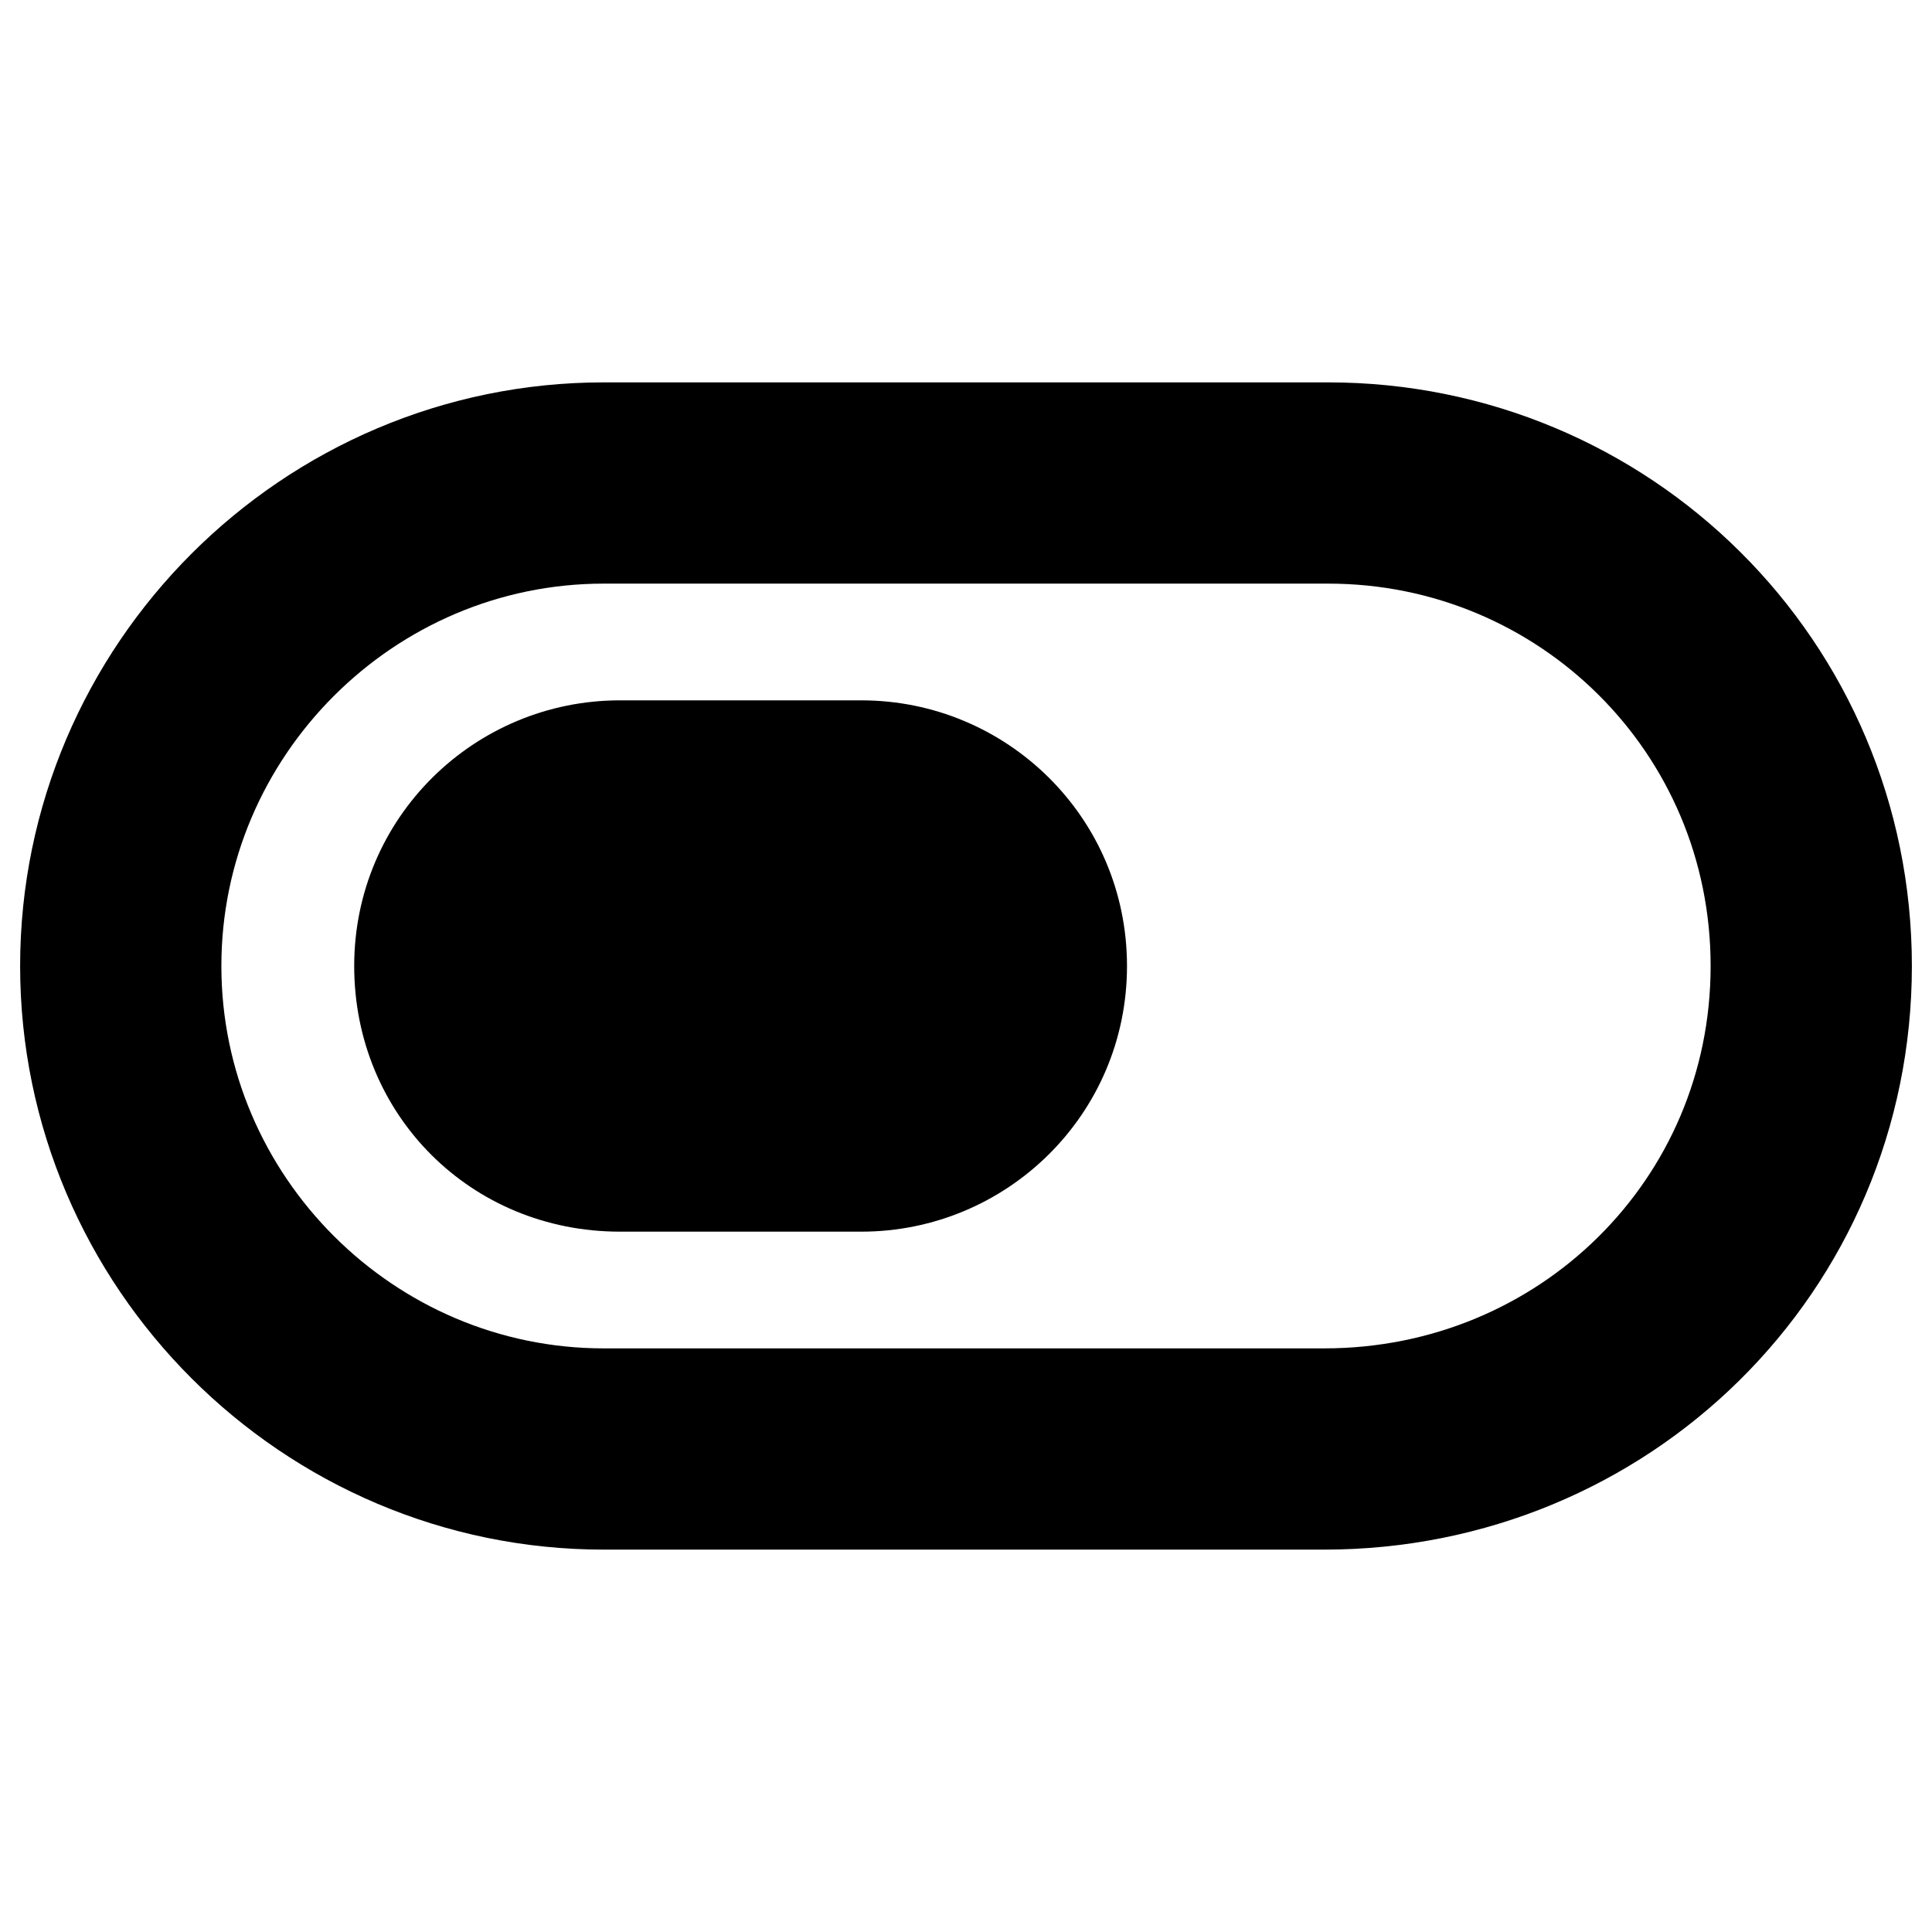
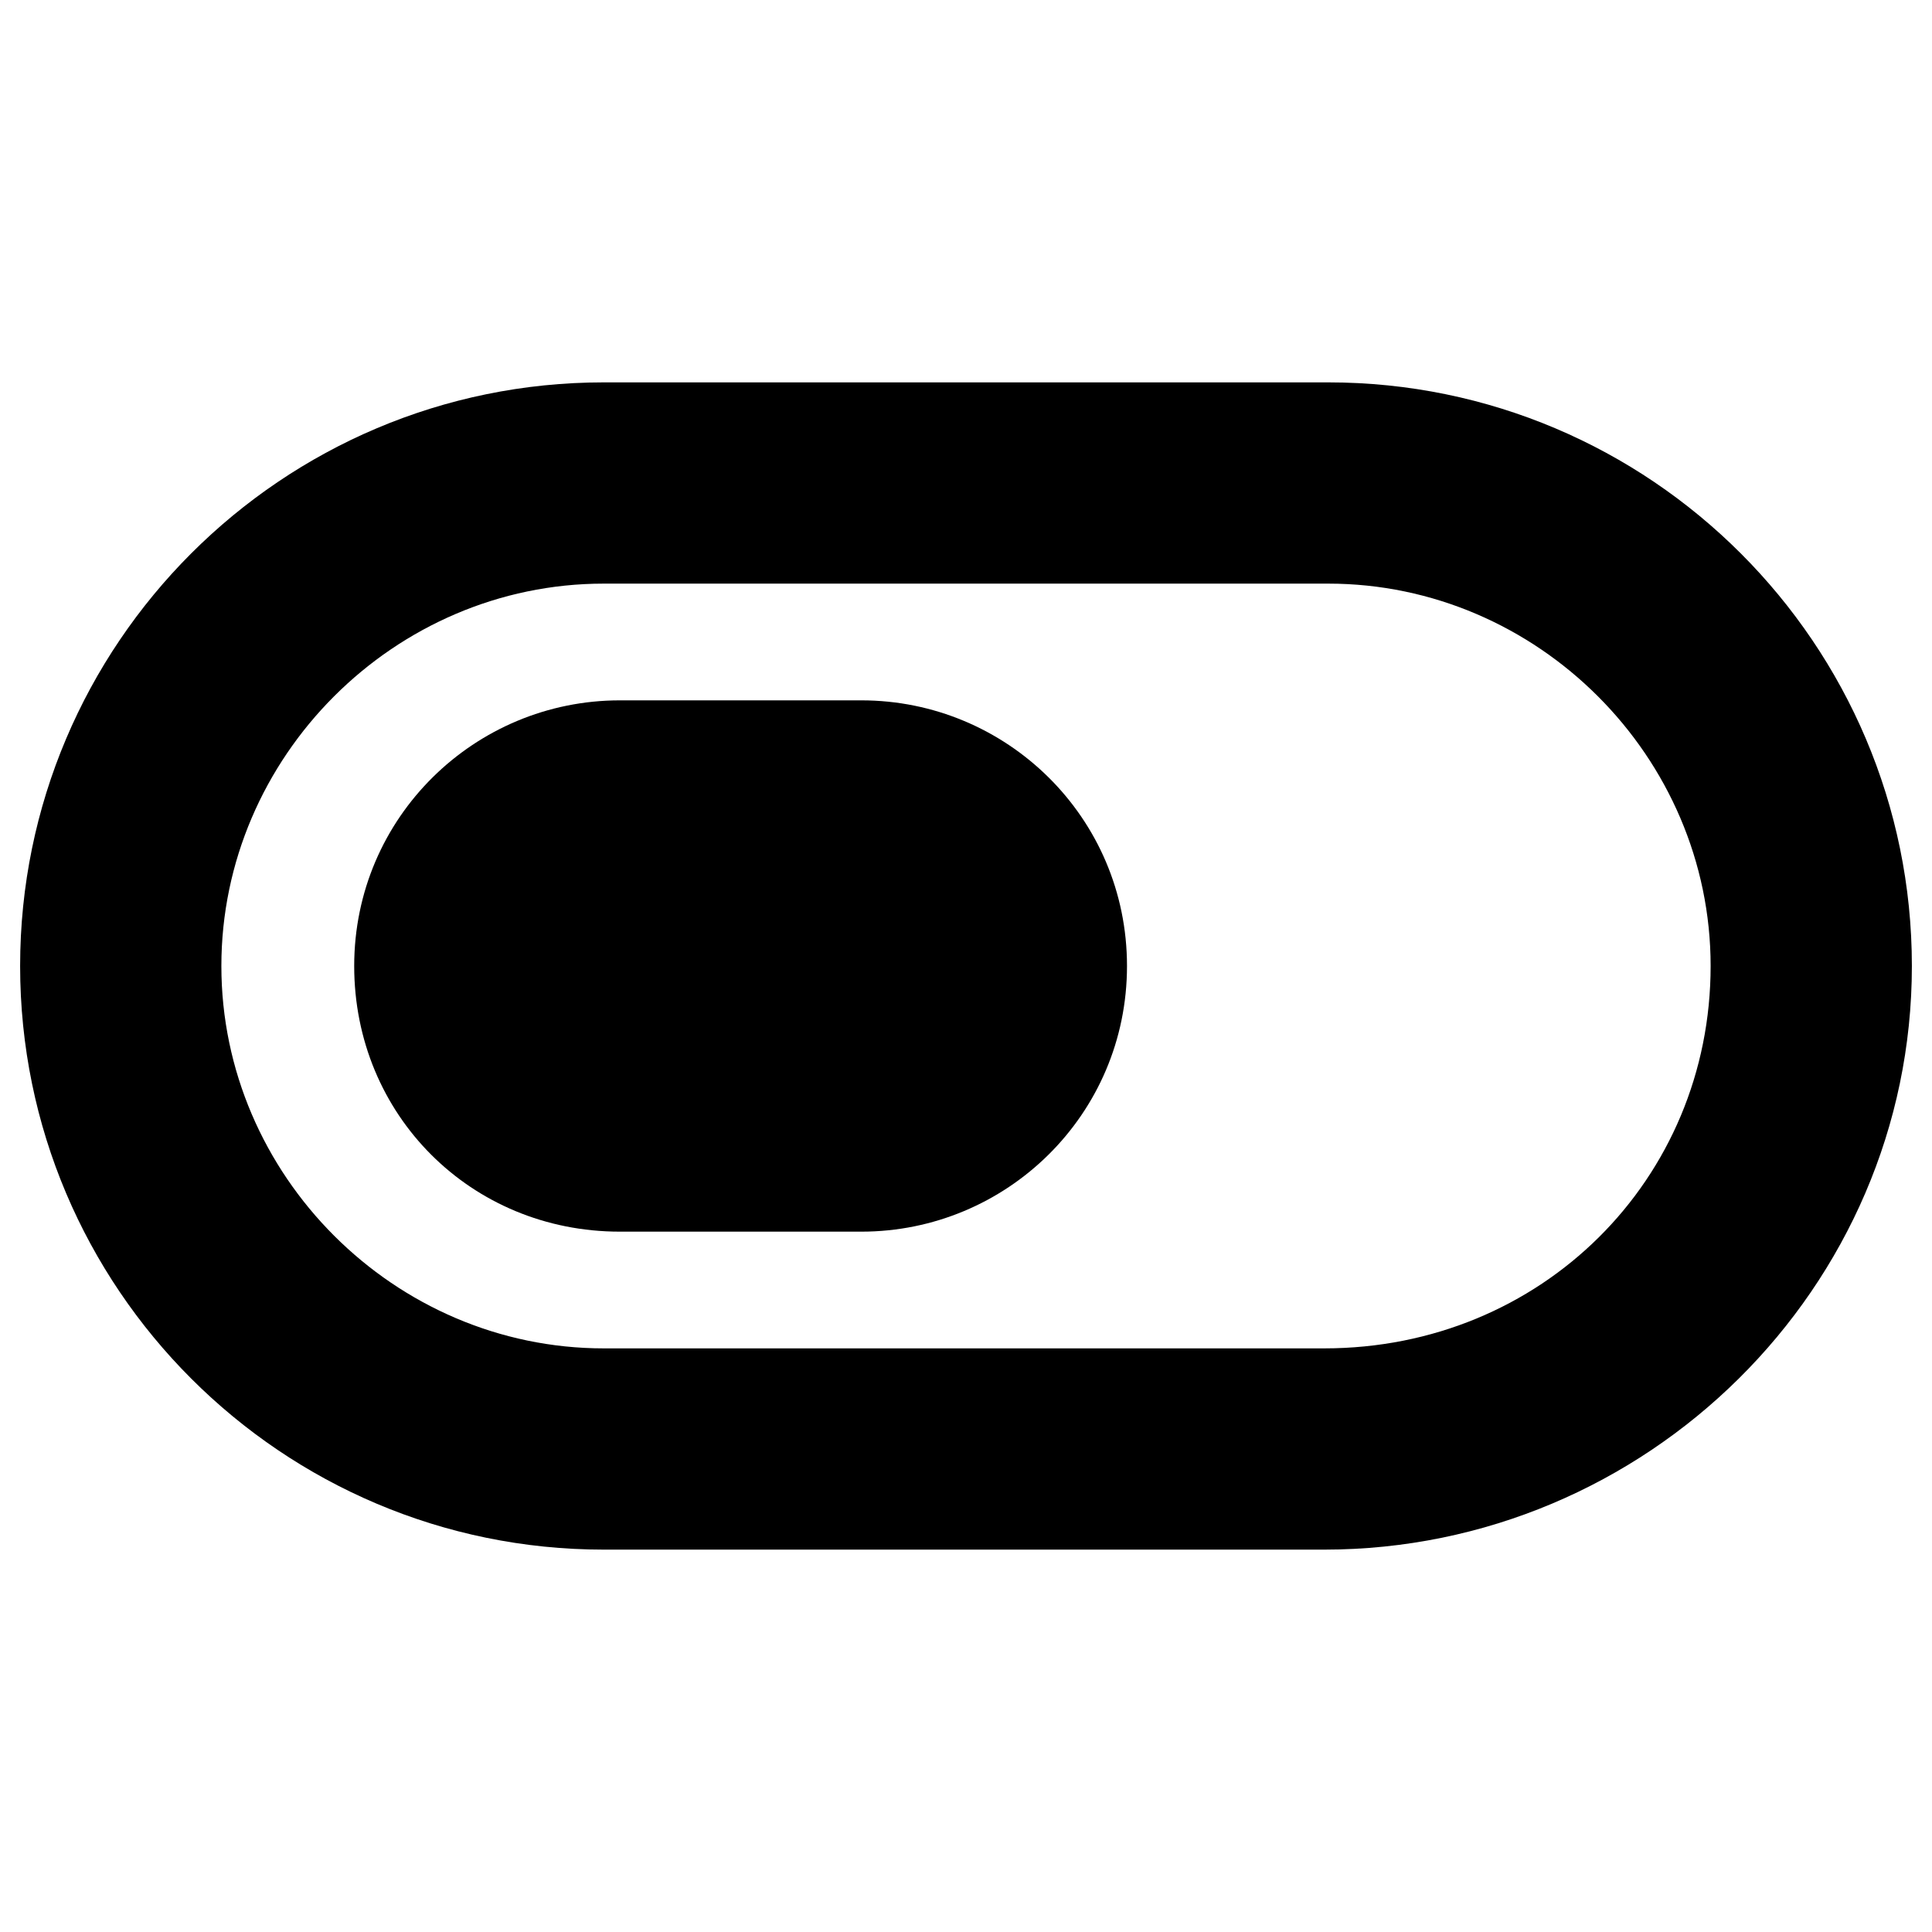
<svg xmlns="http://www.w3.org/2000/svg" version="1.1" id="Calque_2" x="0px" y="0px" viewBox="0 0 48 48" style="enable-background:new 0 0 48 48;" xml:space="preserve">
-   <style type="text/css">
-     	.st0{fill:none;stroke:#000000;stroke-width:5;stroke-miterlimit:10;}
-     </style>
  <path d="M21.4,17.4h-6c-3.6,0-6.6,2.9-6.6,6.6s2.9,6.6,6.6,6.6h6c3.6,0,6.6-2.9,6.6-6.6S25,17.4,21.4,17.4z" />
-   <path class="st0" d="M33,12H15C8.4,12,3,17.4,3,24s5.4,12,12,12h17.9C39.6,36,45,30.7,45,24S39.6,12,33,12z" />
+   <path d="M33,9.5H15C7,9.5,0.5,16,0.5,24S7,38.5,15,38.5h17.9c8,0,14.6-6.5,14.6-14.5S41,9.5,33,9.5z M32.9,33.5H15  c-5.2,0-9.5-4.3-9.5-9.5s4.3-9.5,9.5-9.5h18c5.2,0,9.5,4.3,9.5,9.5C42.5,29.3,38.3,33.5,32.9,33.5z" />
</svg>
